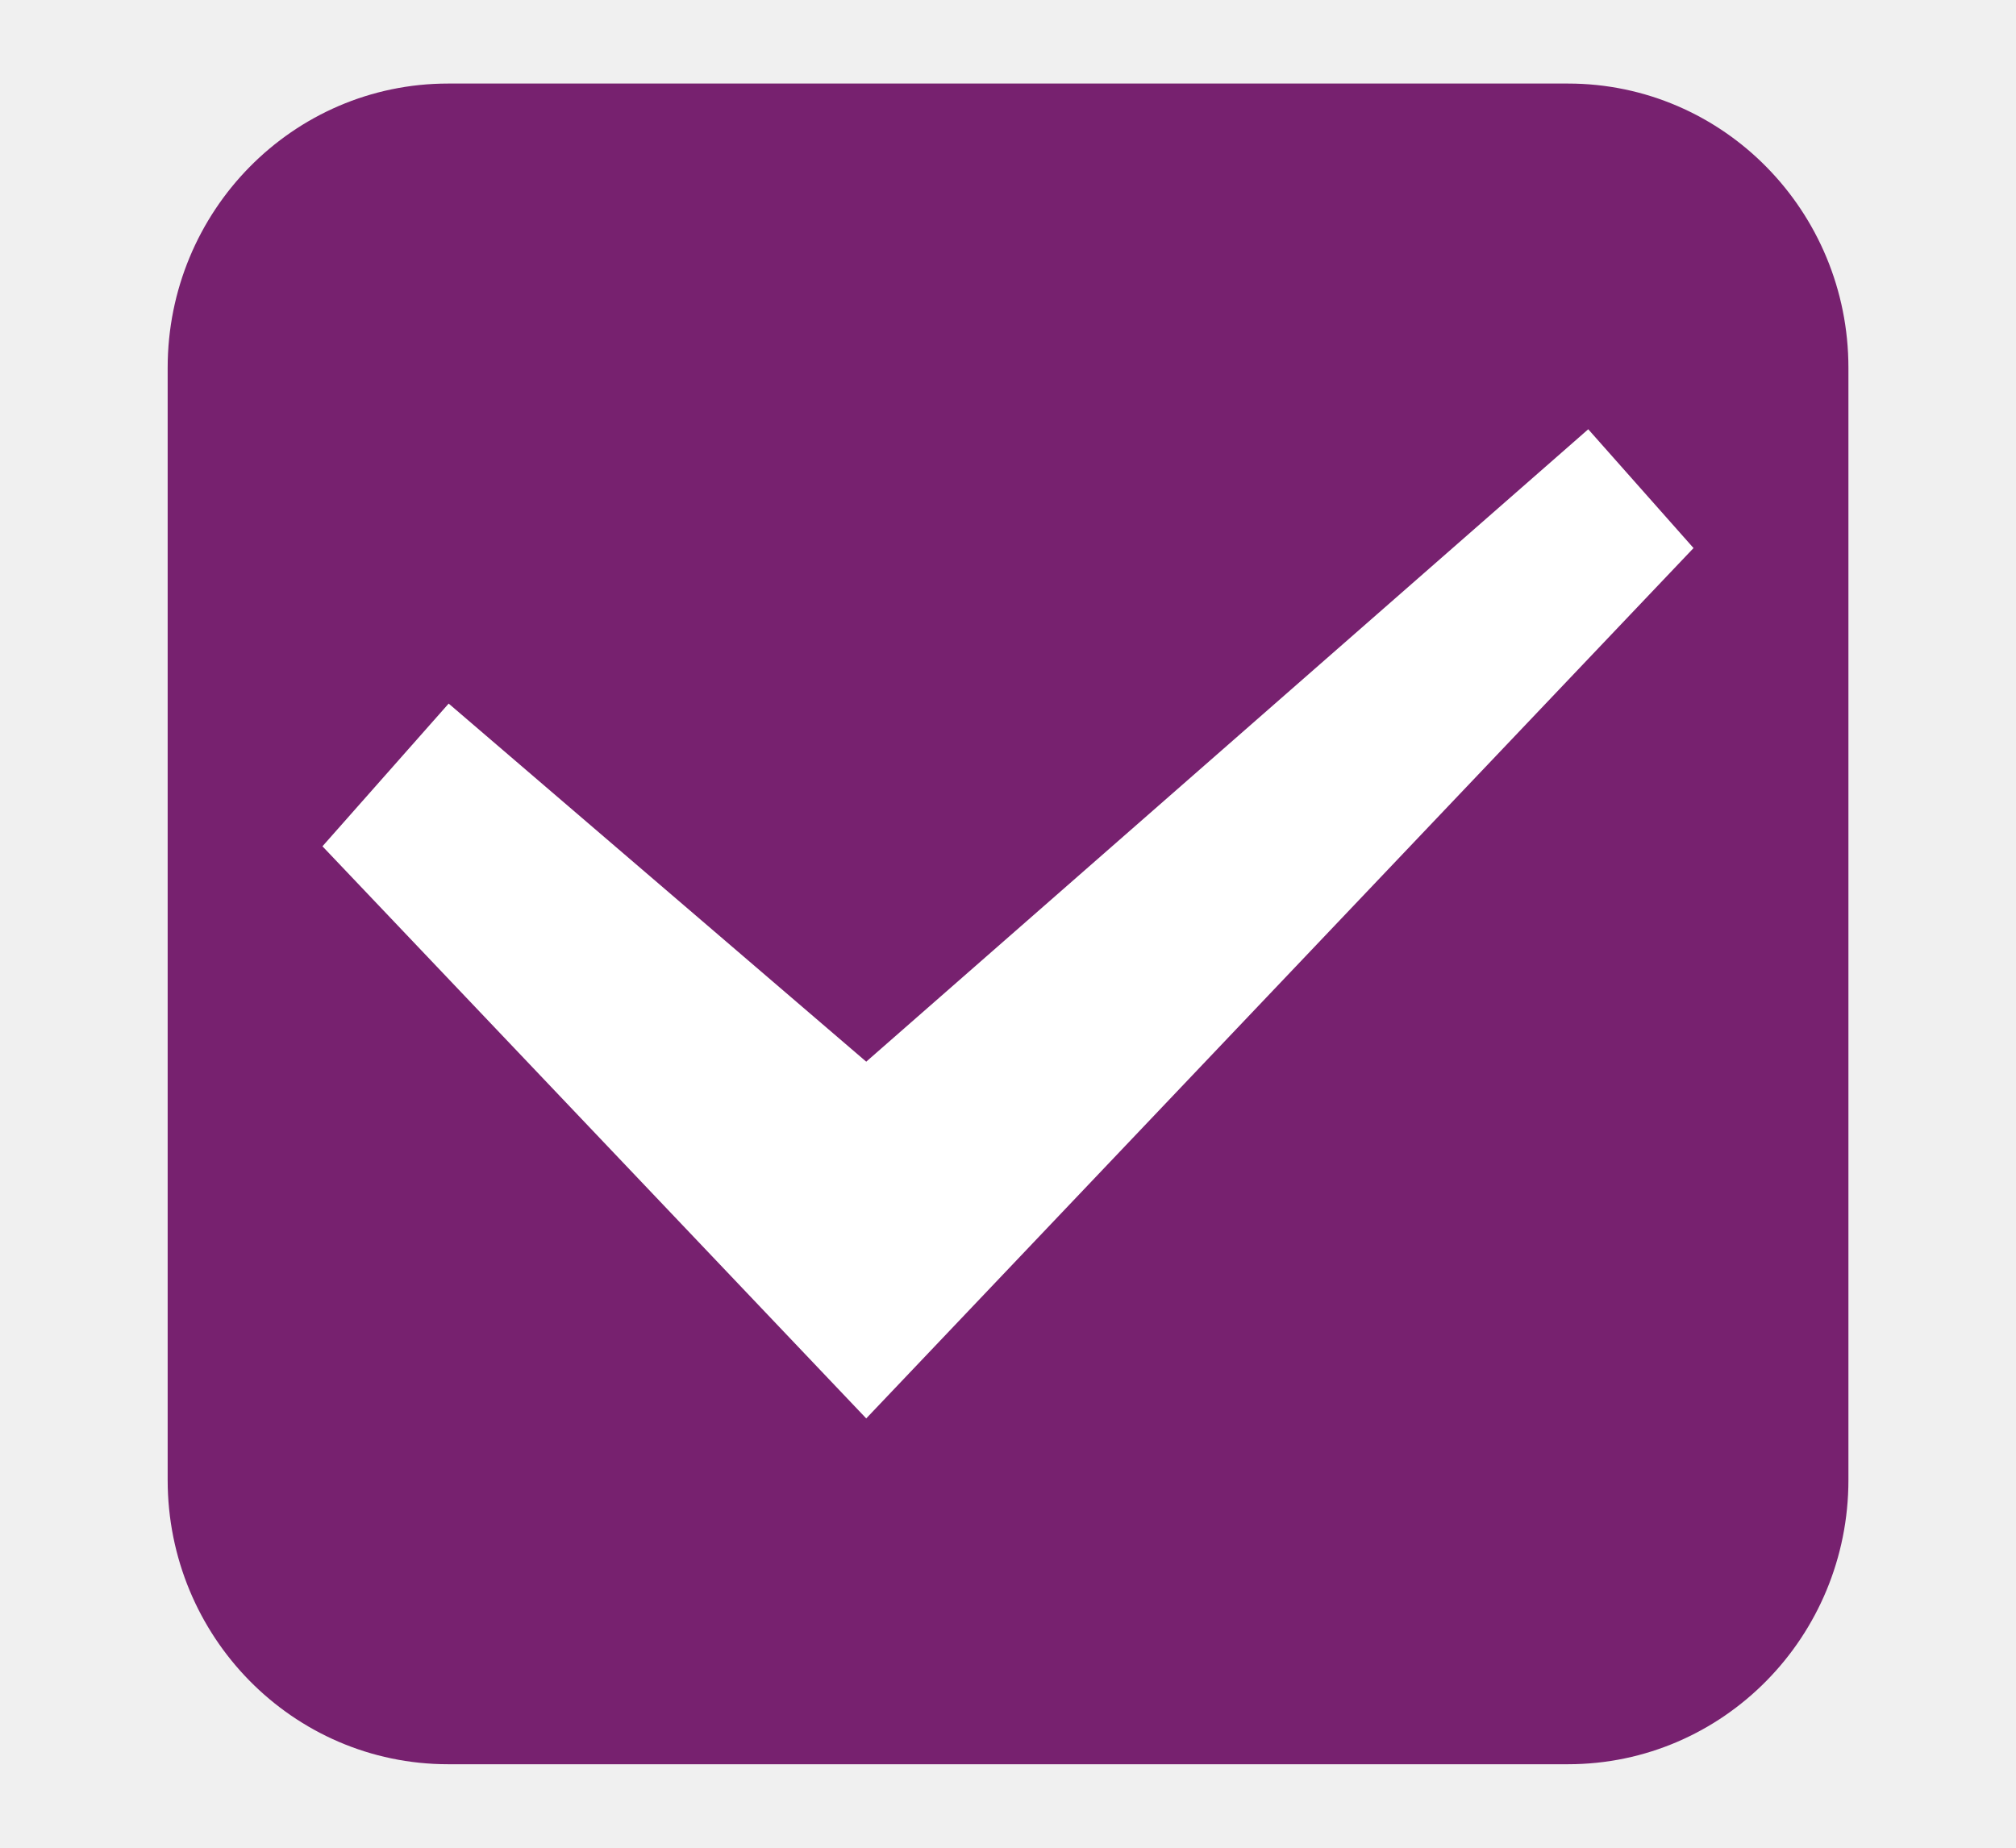
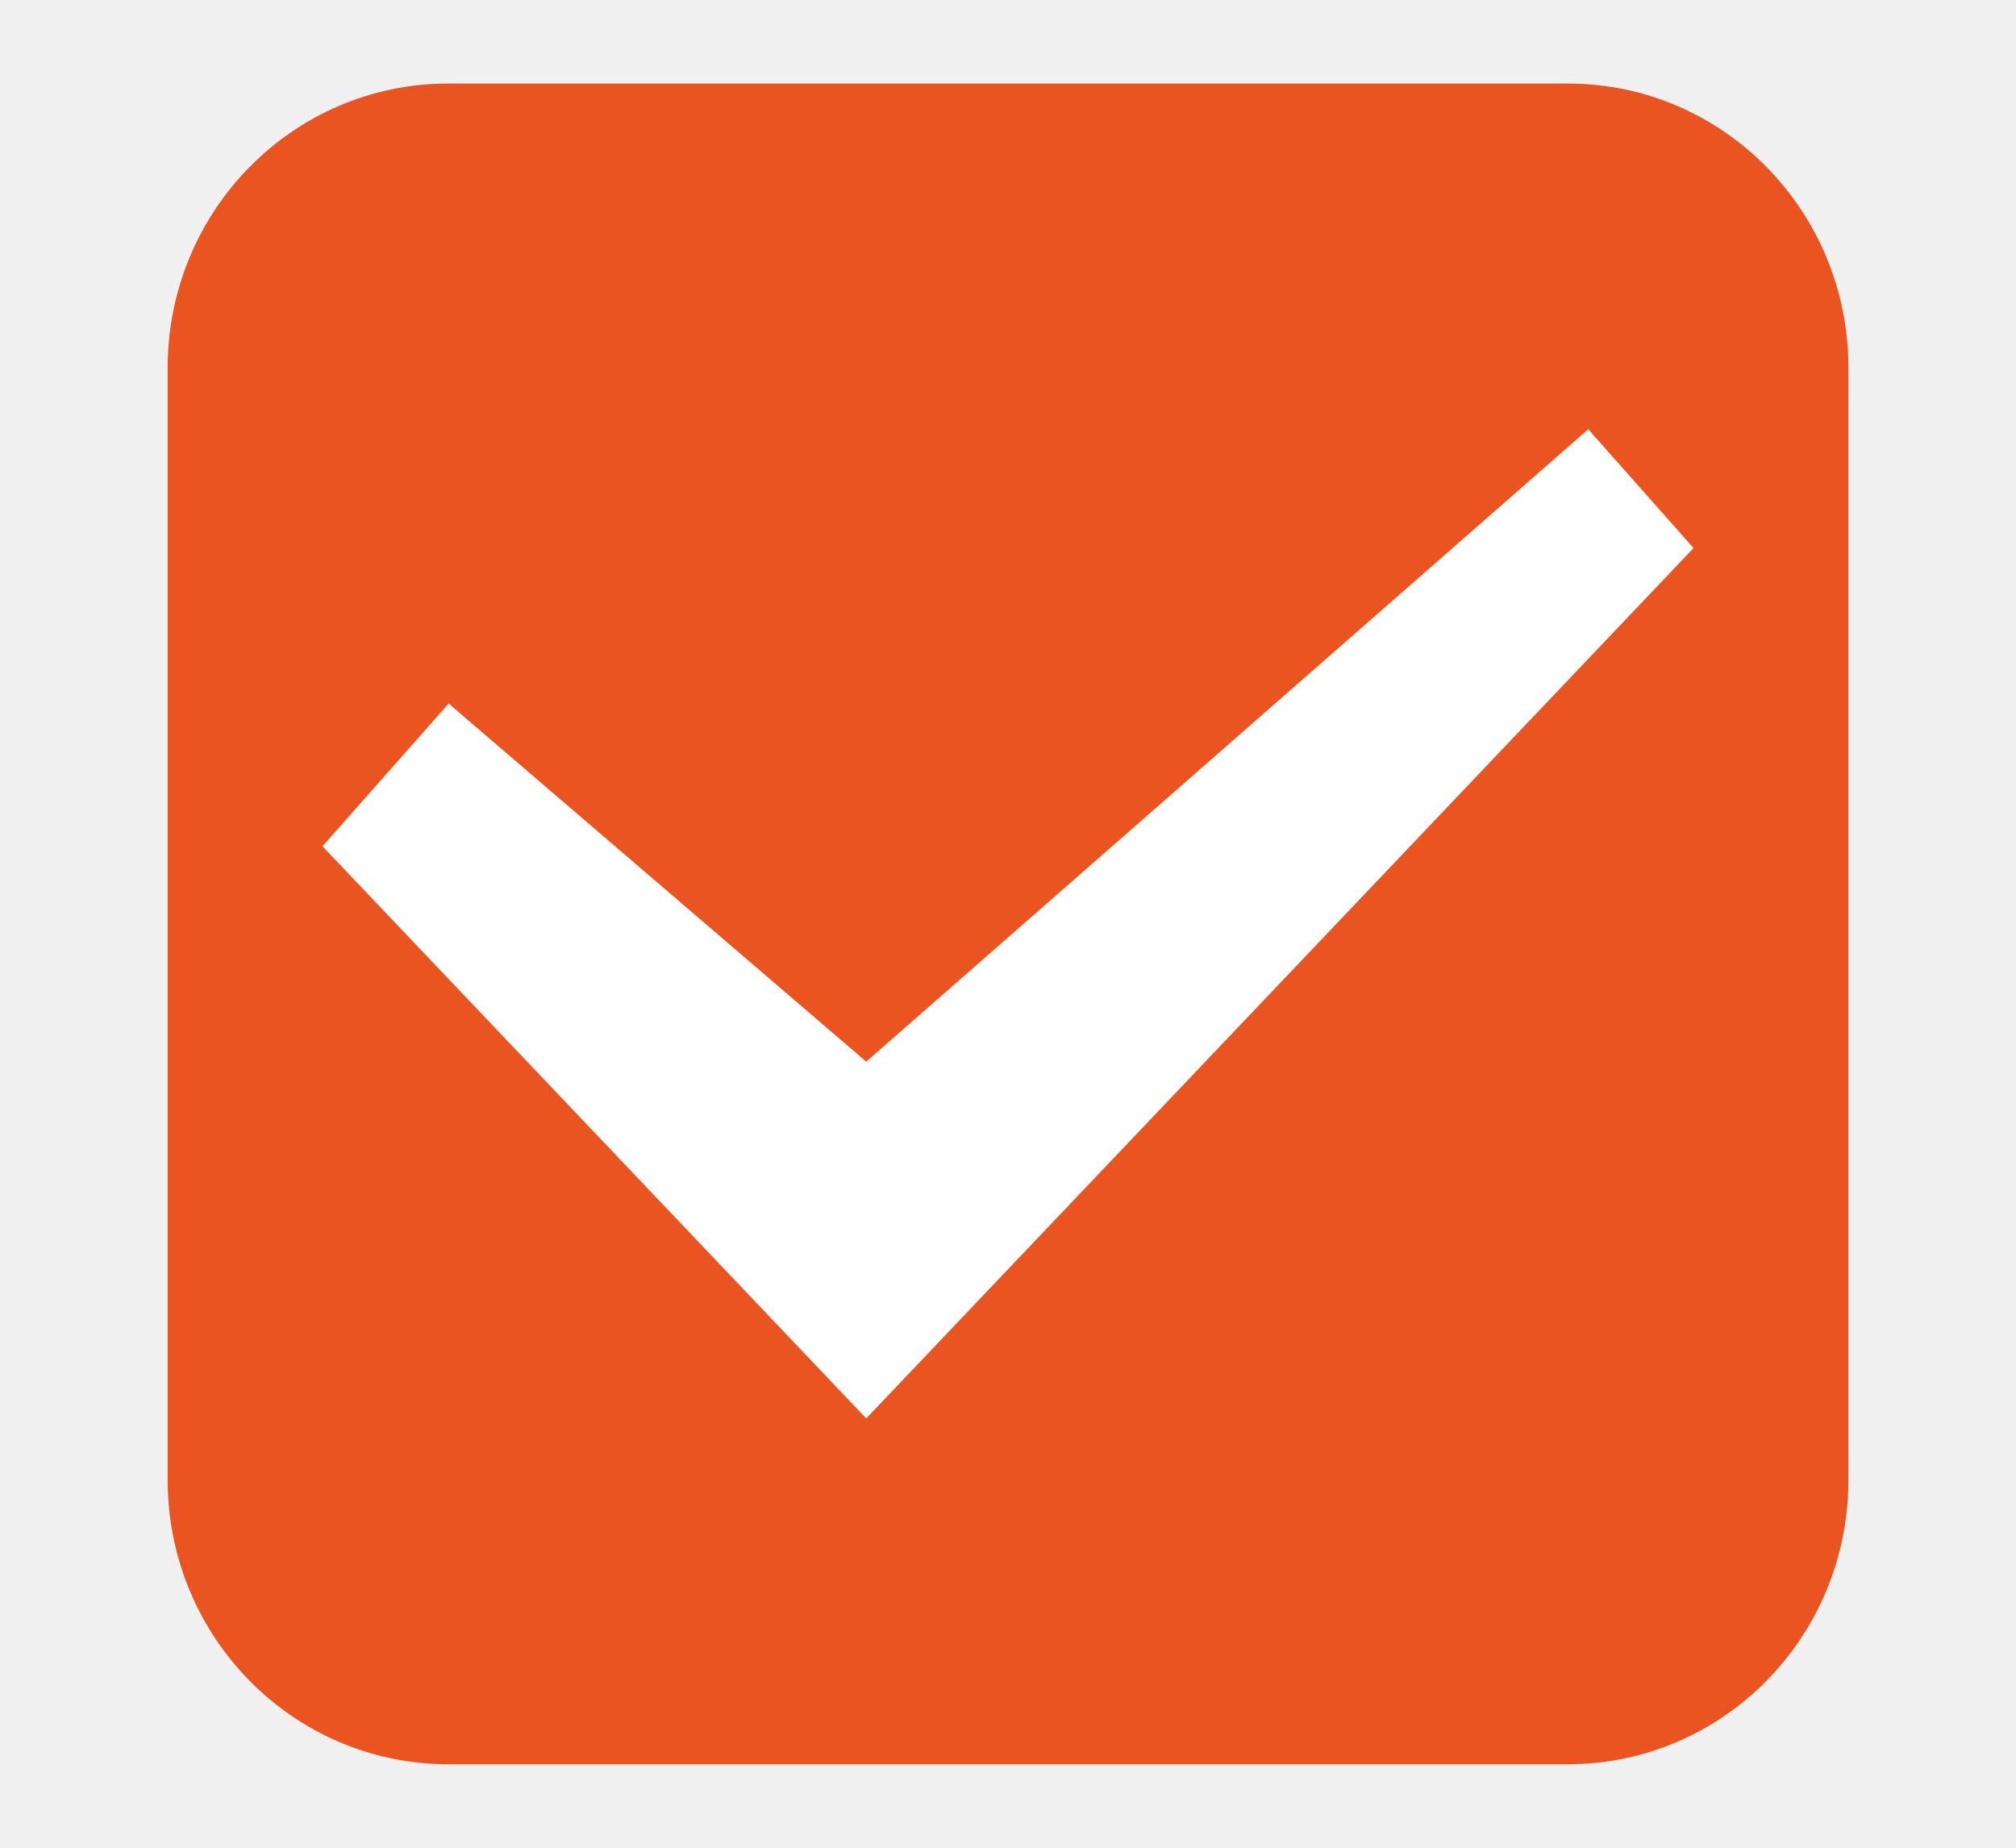
<svg xmlns="http://www.w3.org/2000/svg" xmlns:xlink="http://www.w3.org/1999/xlink" width="24" height="22" id="svg3199" version="1.1">
  <defs id="defs3201">
    <linearGradient id="linearGradient15404">
      <stop id="stop15406" offset="0" style="stop-color:#515151;stop-opacity:1" />
      <stop id="stop15408" offset="1" style="stop-color:#292929;stop-opacity:1" />
    </linearGradient>
    <linearGradient xlink:href="#linearGradient5872-5-1" id="linearGradient5891-0-4" gradientUnits="userSpaceOnUse" x1="205.841" y1="246.709" x2="206.748" y2="231.241" />
    <linearGradient id="linearGradient5872-5-1">
      <stop style="stop-color:#0b2e52;stop-opacity:1" offset="0" id="stop5874-4-4" />
      <stop style="stop-color:#1862af;stop-opacity:1" offset="1" id="stop5876-0-5" />
    </linearGradient>
    <linearGradient y2="-388.73" x2="-93.031" y1="-396.347" x1="-93.031" gradientTransform="matrix(1.591837,0,0,0.8571429,-256.5612,59.68542)" gradientUnits="userSpaceOnUse" id="linearGradient14219" xlink:href="#linearGradient15404" />
    <linearGradient id="linearGradient10013-4-63-6">
      <stop style="stop-color:#333333;stop-opacity:1;" offset="0" id="stop10015-2-76-1" />
      <stop style="stop-color:#292929;stop-opacity:1" offset="1" id="stop10017-46-15-8" />
    </linearGradient>
    <linearGradient id="linearGradient10597-5">
      <stop style="stop-color:#16191a;stop-opacity:1;" offset="0" id="stop10599-2" />
      <stop style="stop-color:#2b3133;stop-opacity:1" offset="1" id="stop10601-5" />
    </linearGradient>
    <linearGradient y2="-322.164" x2="921.225" y1="-330.051" x1="921.328" gradientTransform="matrix(1.591837,0,0,0.8571429,-1456.546,275.4519)" gradientUnits="userSpaceOnUse" id="linearGradient15374" xlink:href="#linearGradient10013-4-63-6" />
    <linearGradient gradientTransform="translate(-1199.985,216.3805)" y2="-227.08" x2="1203.918" y1="-217.567" x1="1203.918" gradientUnits="userSpaceOnUse" id="linearGradient15376" xlink:href="#linearGradient10597-5" />
    <linearGradient id="linearGradient5581-5-2-4-6-8-7-35-8">
      <stop id="stop5583-0-92-8-0-7-6-5-1" offset="0" style="stop-color:#454c4c;stop-opacity:1;" />
      <stop style="stop-color:#393f3f;stop-opacity:1;" offset="0.4" id="stop5585-4-7-2-7-9-9-92-0" />
      <stop id="stop5587-6-7-2-0-3-1-21-5" offset="1" style="stop-color:#2d3232;stop-opacity:1;" />
    </linearGradient>
  </defs>
  <g id="layer1" transform="translate(-342.5,-521.3622)">
-     <rect ry="2.884" style="color:#000000;display:inline;overflow:visible;visibility:visible;fill:#77216f;fill-opacity:1;stroke:#77216f;stroke-width:1;stroke-linecap:butt;stroke-linejoin:round;stroke-miterlimit:4;stroke-dasharray:none;stroke-dashoffset:0;stroke-opacity:1;marker:none;enable-background:accumulate" id="rect11803" width="19.009" height="19.011" x="344.996" y="522.857" rx="2.838" />
+     <rect ry="2.884" style="color:#000000;display:inline;overflow:visible;visibility:visible;fill:#e95420;fill-opacity:1;stroke:#e95420;stroke-width:1;stroke-linecap:butt;stroke-linejoin:round;stroke-miterlimit:4;stroke-dasharray:none;stroke-dashoffset:0;stroke-opacity:1;marker:none;enable-background:accumulate" id="rect11803" width="19.009" height="19.011" x="344.996" y="522.857" rx="2.838" />
    <rect style="color:#000000;fill:none;stroke:none;stroke-width:2;marker:none;visibility:visible;display:inline;overflow:visible;enable-background:accumulate" id="rect17347" width="21.944" height="21.944" x="342.299" y="521.584" />
    <polygon transform="matrix(1.790706,0,0,1.790706,341.6203,519.0004)" id="path6712" points="11.75,4.963 11.05,4.173 11.05,4.173 10.984,4.231 6.25,8.378 3.474,5.997 2.635,6.946 6.25,10.75 " style="display:inline;opacity:1;fill:#ffffff;fill-rule:evenodd;stroke:none;stroke-width:1" />
  </g>
</svg>
